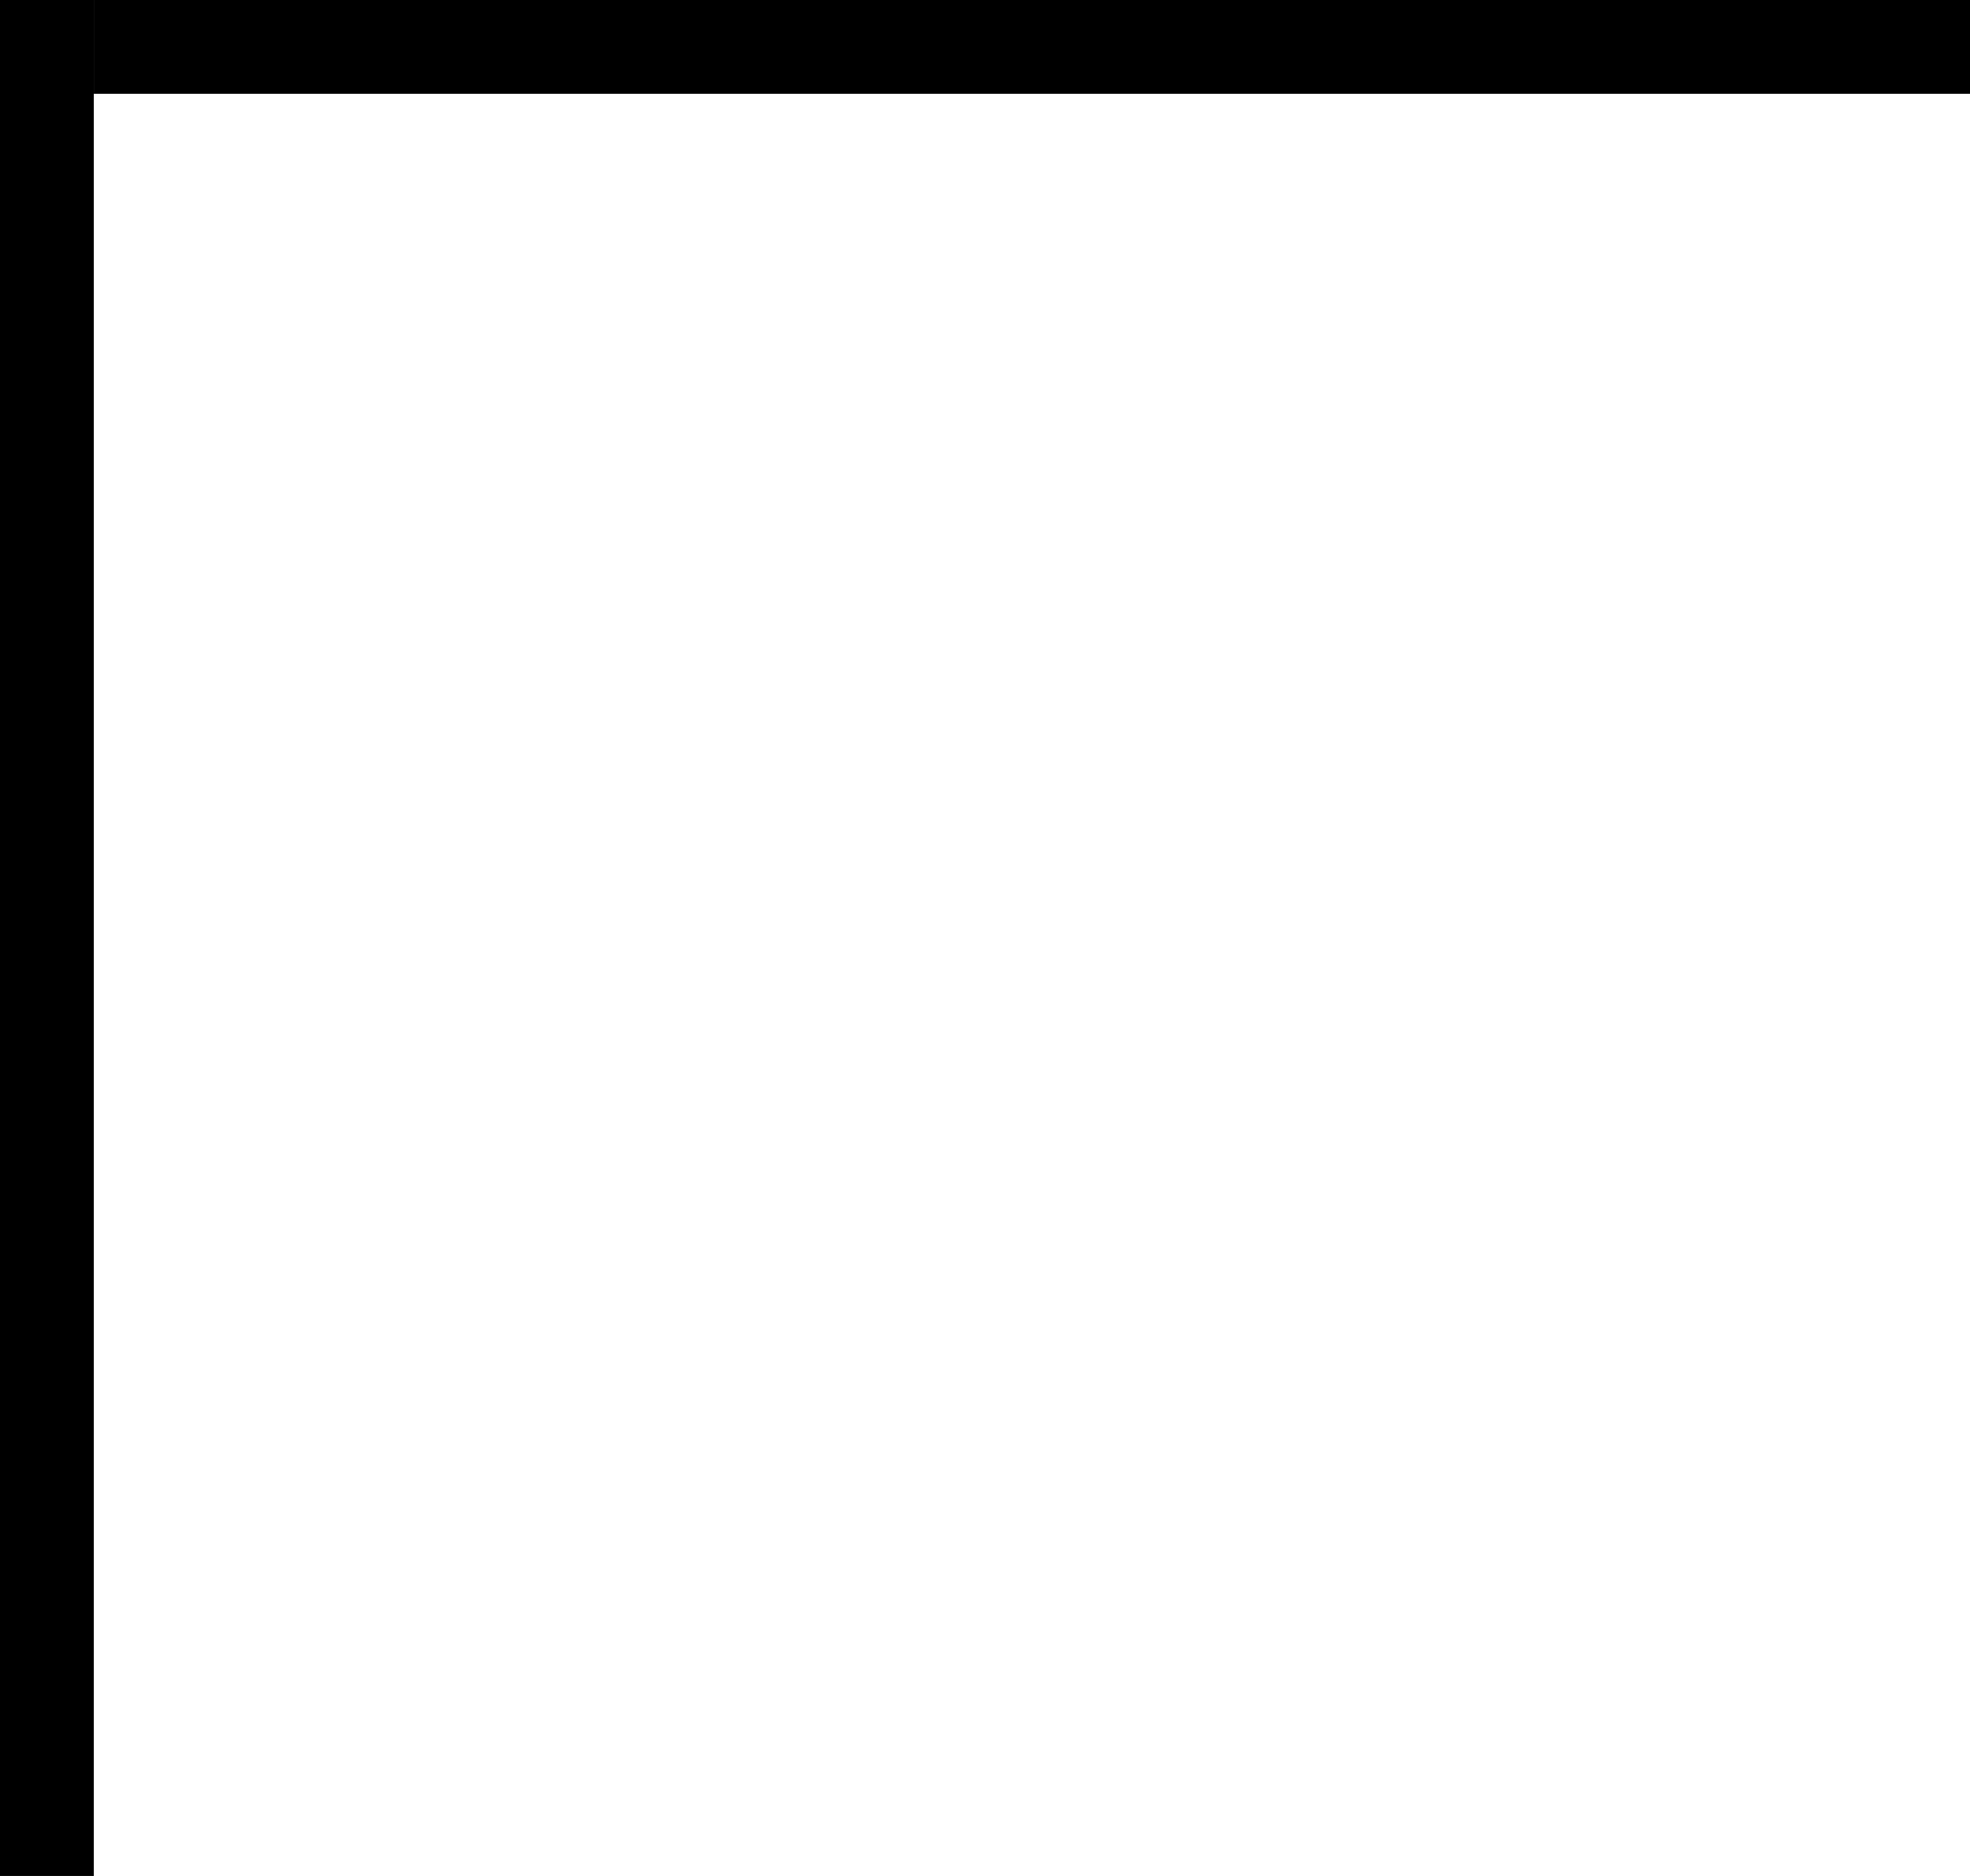
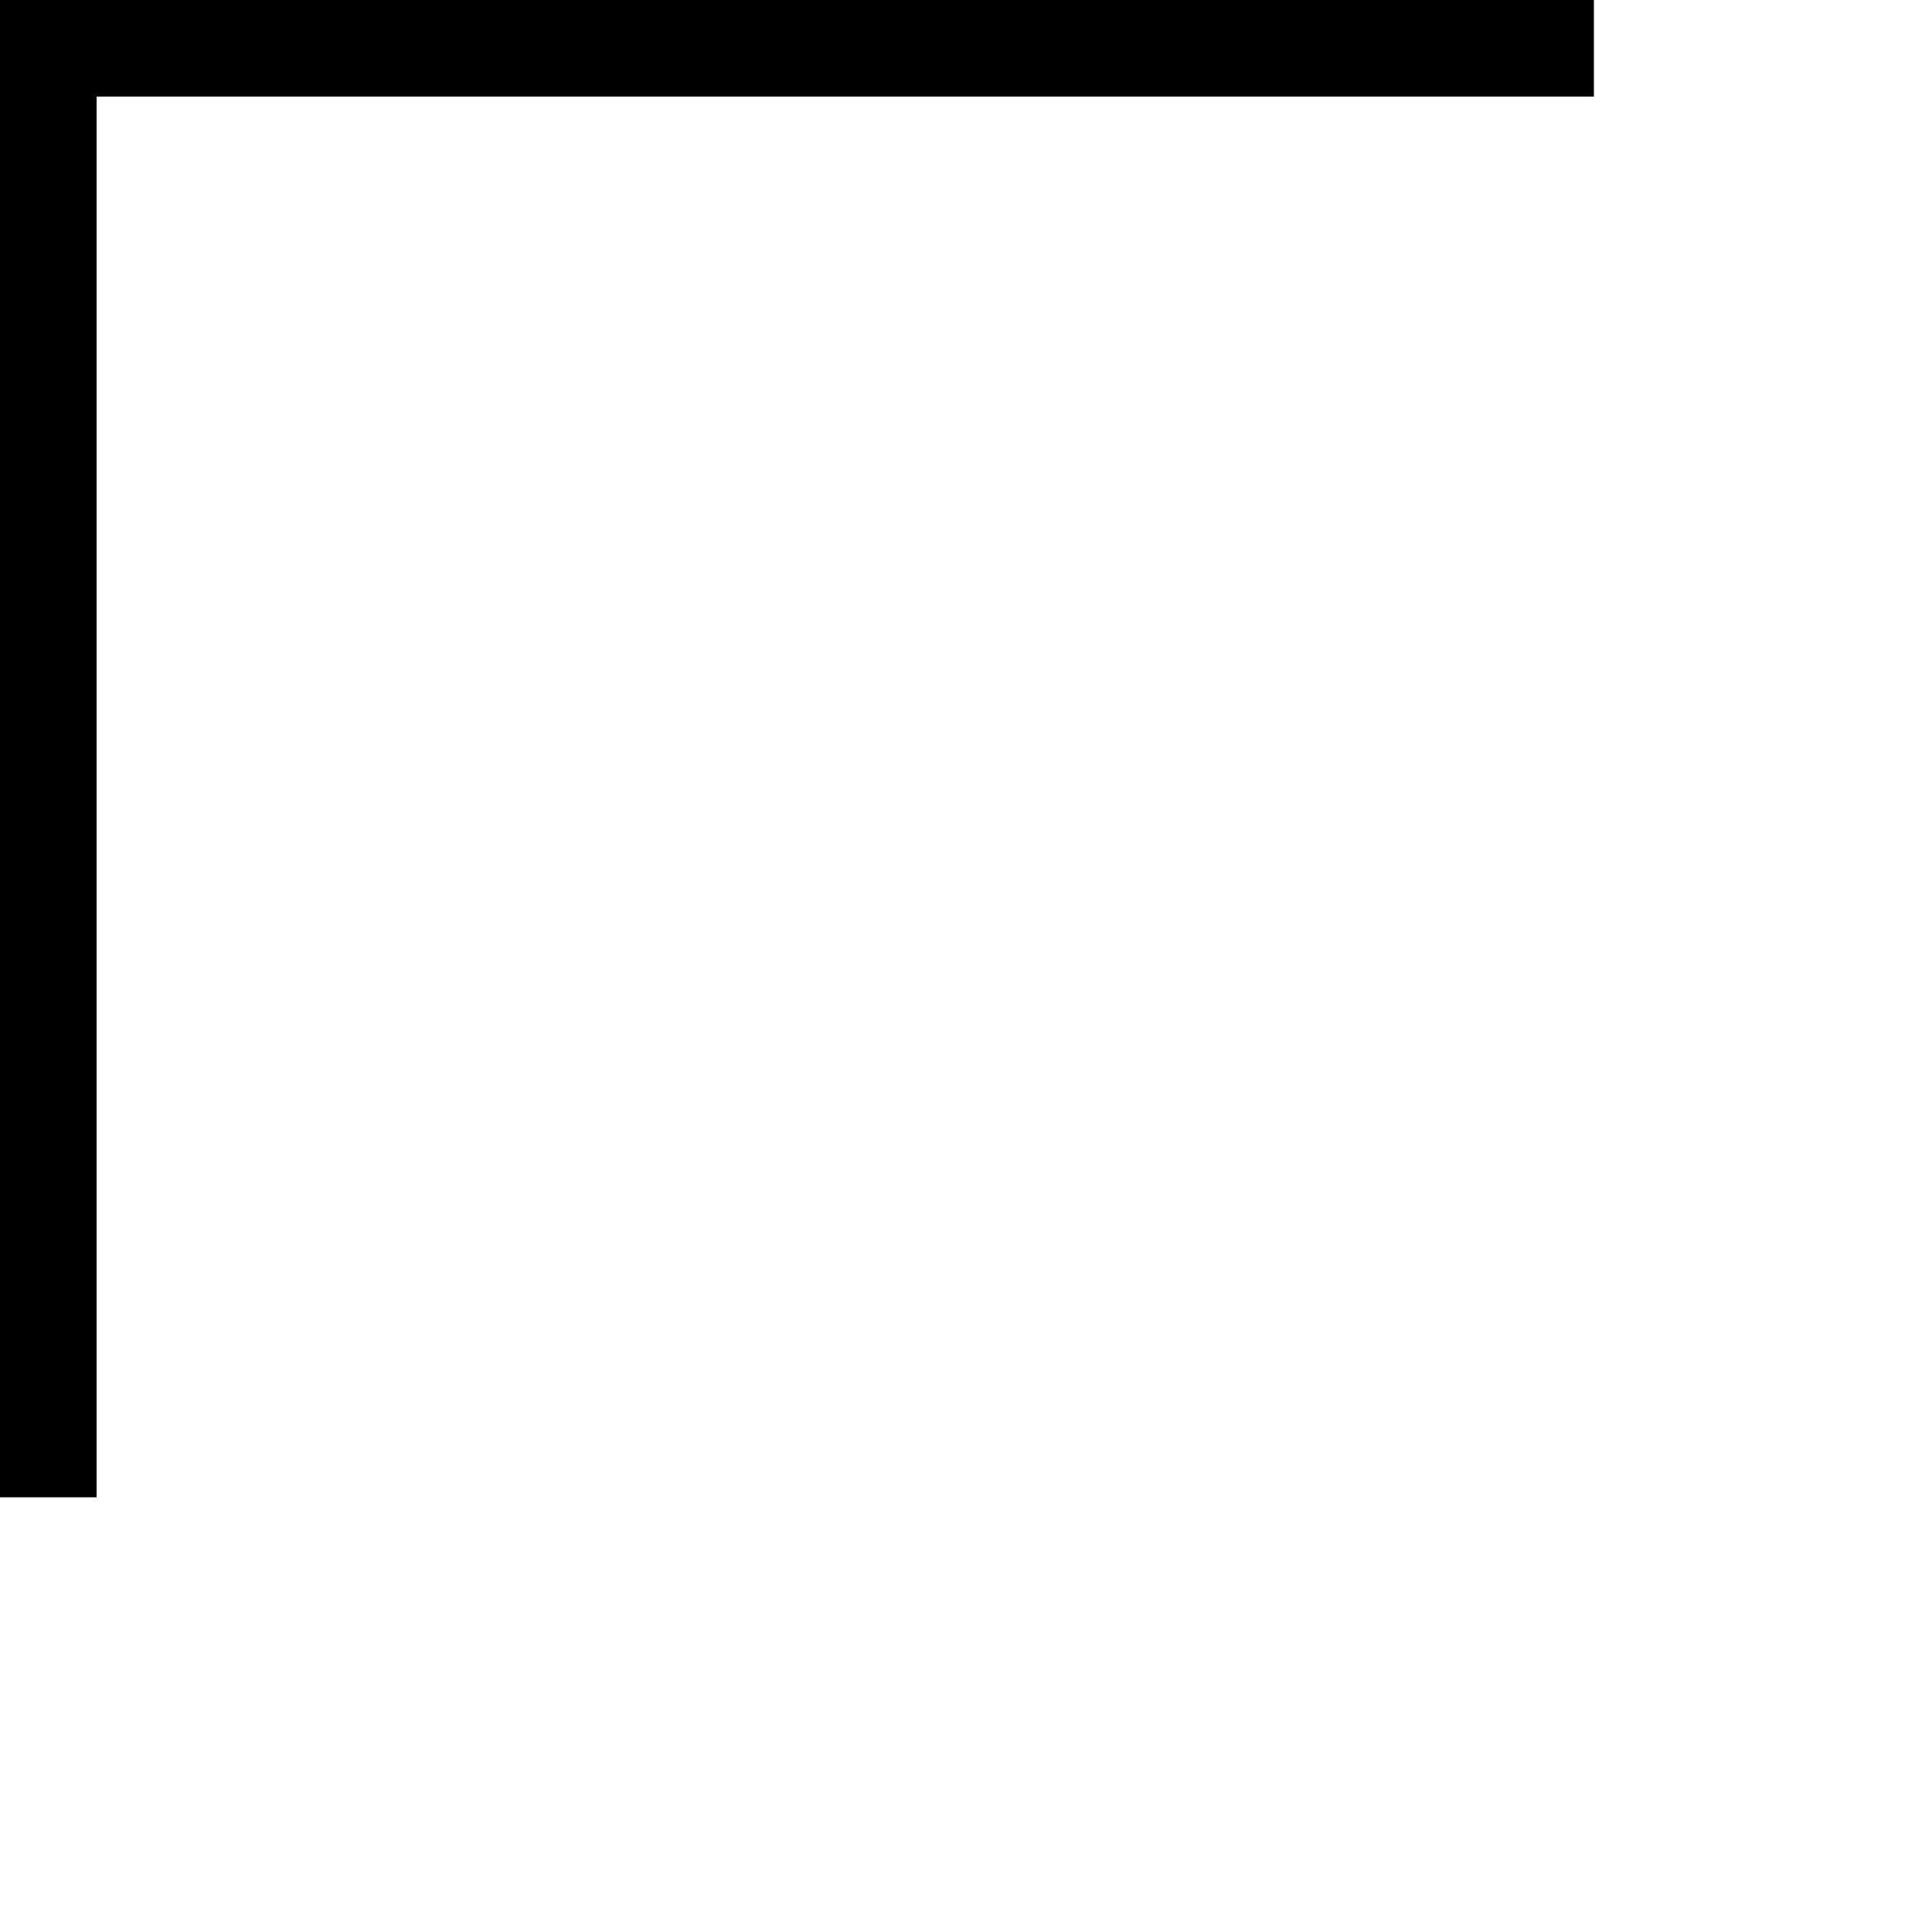
- <svg xmlns="http://www.w3.org/2000/svg" width="21" height="20" viewBox="0 0 21 20" fill="none">
-   <rect x="0.25" y="0.25" width="0.5" height="19.5" stroke="black" stroke-width="0.5" />
-   <rect x="1.25" y="0.75" width="0.5" height="19.5" transform="rotate(-90 1.25 0.75)" stroke="black" stroke-width="0.5" />
+ <svg xmlns="http://www.w3.org/2000/svg" width="20" height="20" viewBox="0 0 20 20" fill="none">
+   <rect x="0.25" y="0.25" width="0.5" height="15" stroke="currentColor" stroke-width="0.5" />
+   <rect x="1.25" y="0.75" width="0.5" height="15" transform="rotate(-90 1.25 0.75)" stroke="currentColor" stroke-width="0.5" />
</svg>
